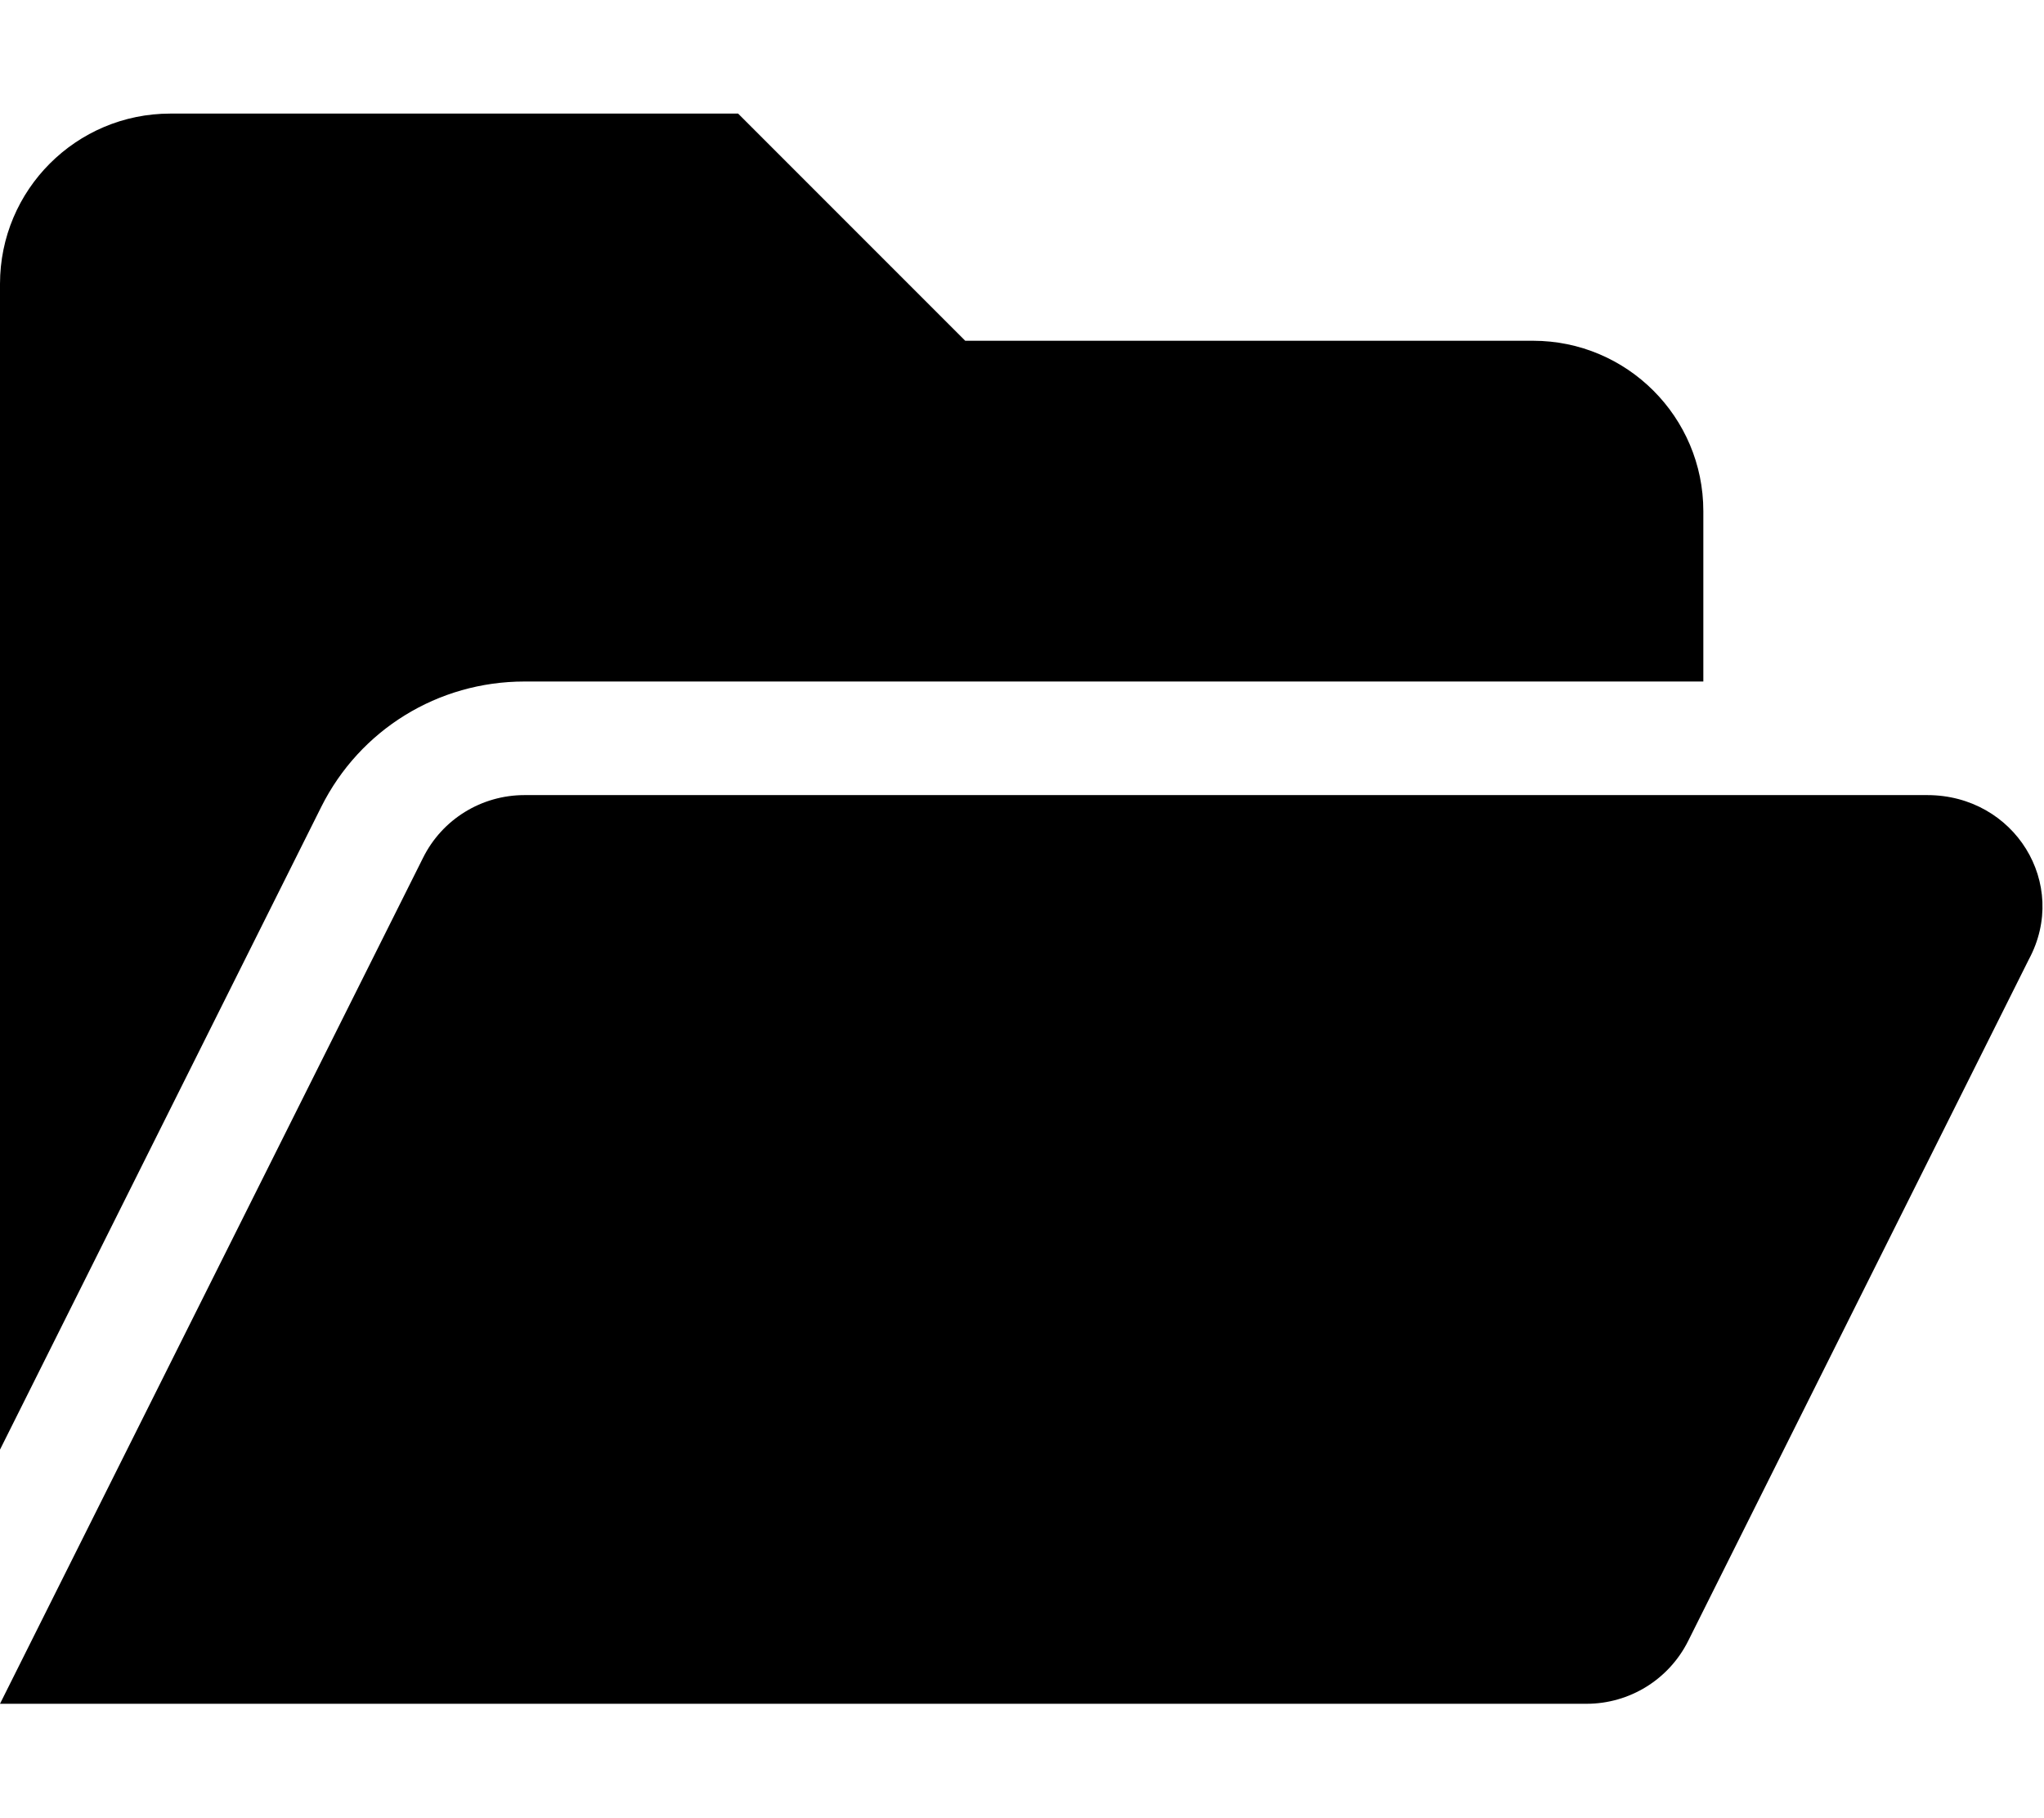
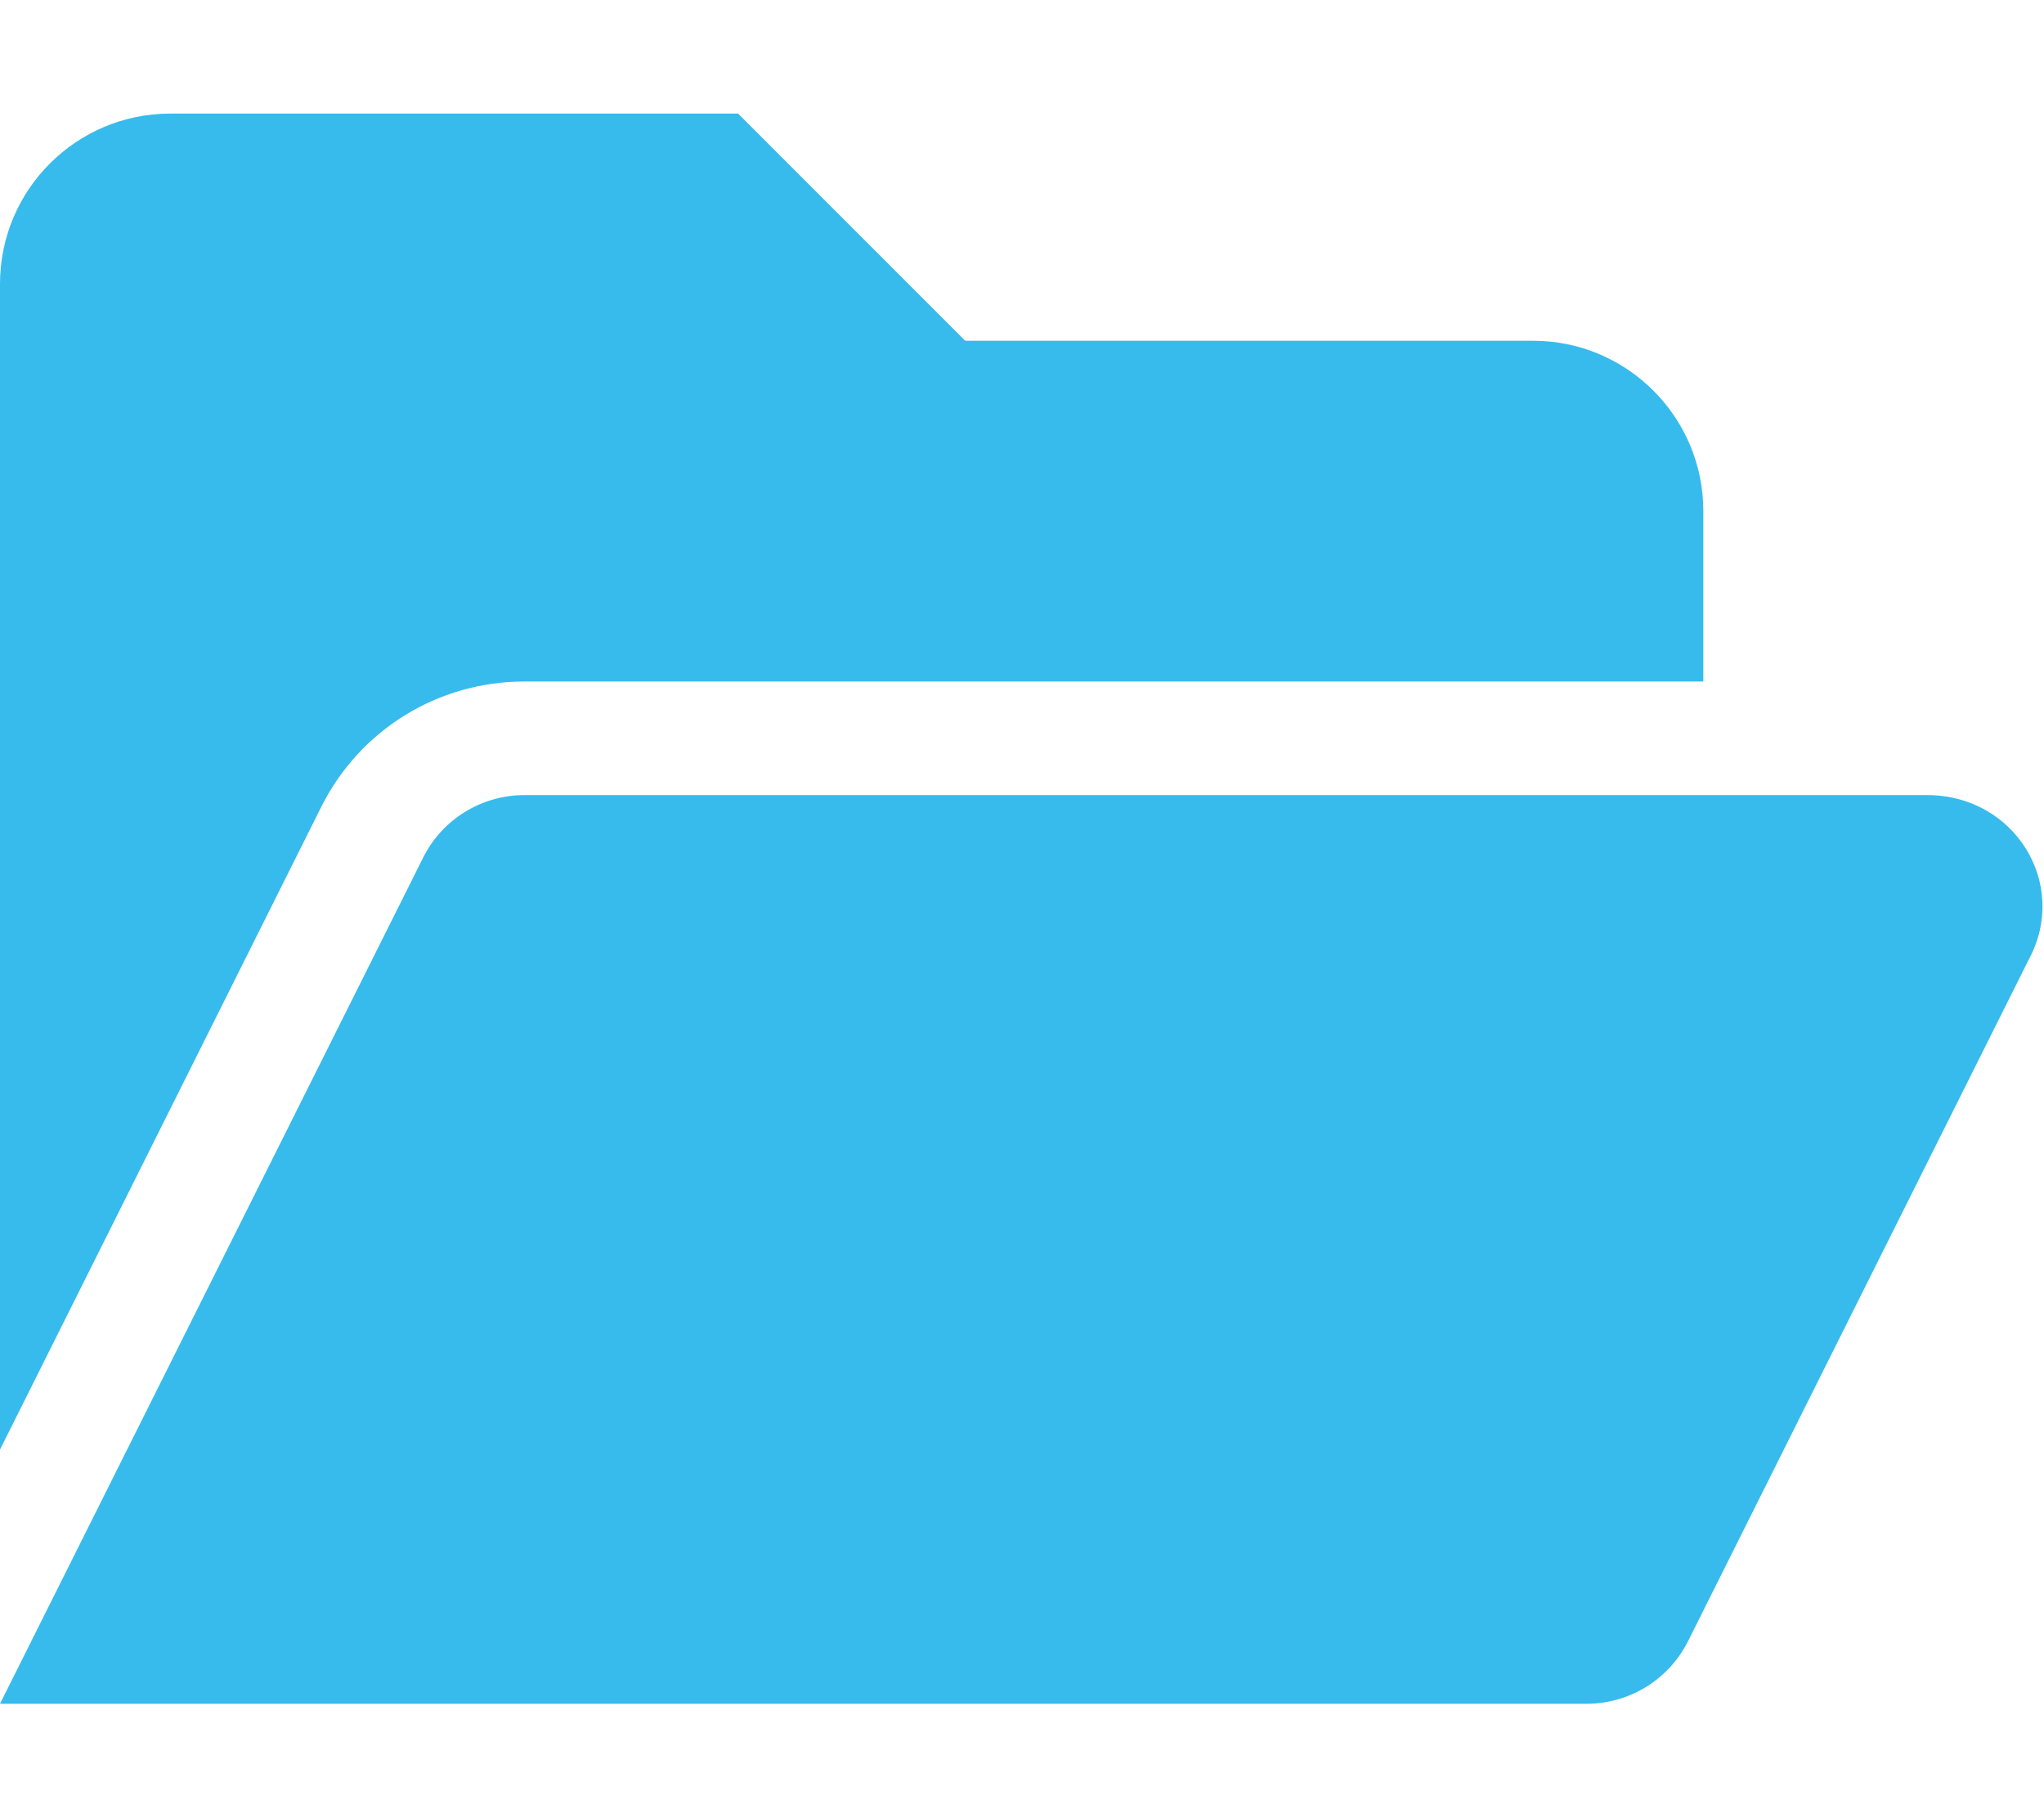
- <svg xmlns="http://www.w3.org/2000/svg" aria-hidden="true" focusable="false" data-prefix="fas" data-icon="folder-open" class="svg-inline--fa fa-folder-open" role="img" viewBox="0 0 576 512">
-   <path fill="currentColor" d="M147.8 192H480V144C480 117.5 458.5 96 432 96h-160l-64-64h-160C21.49 32 0 53.49 0 80v328.4l90.54-181.1C101.4 205.6 123.4 192 147.8 192zM543.1 224H147.8C135.7 224 124.6 230.8 119.2 241.7L0 480h447.1c12.12 0 23.2-6.852 28.62-17.69l96-192C583.2 249 567.7 224 543.1 224z" />
+ <svg xmlns="http://www.w3.org/2000/svg" aria-hidden="true" fill="#37bbed" focusable="false" data-prefix="fas" data-icon="folder-open" role="img" viewBox="0 0 576 512">
+   <path d="M147.8 192H480V144C480 117.5 458.5 96 432 96h-160l-64-64h-160C21.49 32 0 53.49 0 80v328.4l90.54-181.1C101.4 205.6 123.4 192 147.8 192zM543.1 224H147.8C135.7 224 124.6 230.8 119.2 241.7L0 480h447.1c12.12 0 23.2-6.852 28.62-17.69l96-192C583.2 249 567.7 224 543.1 224z" />
</svg>
